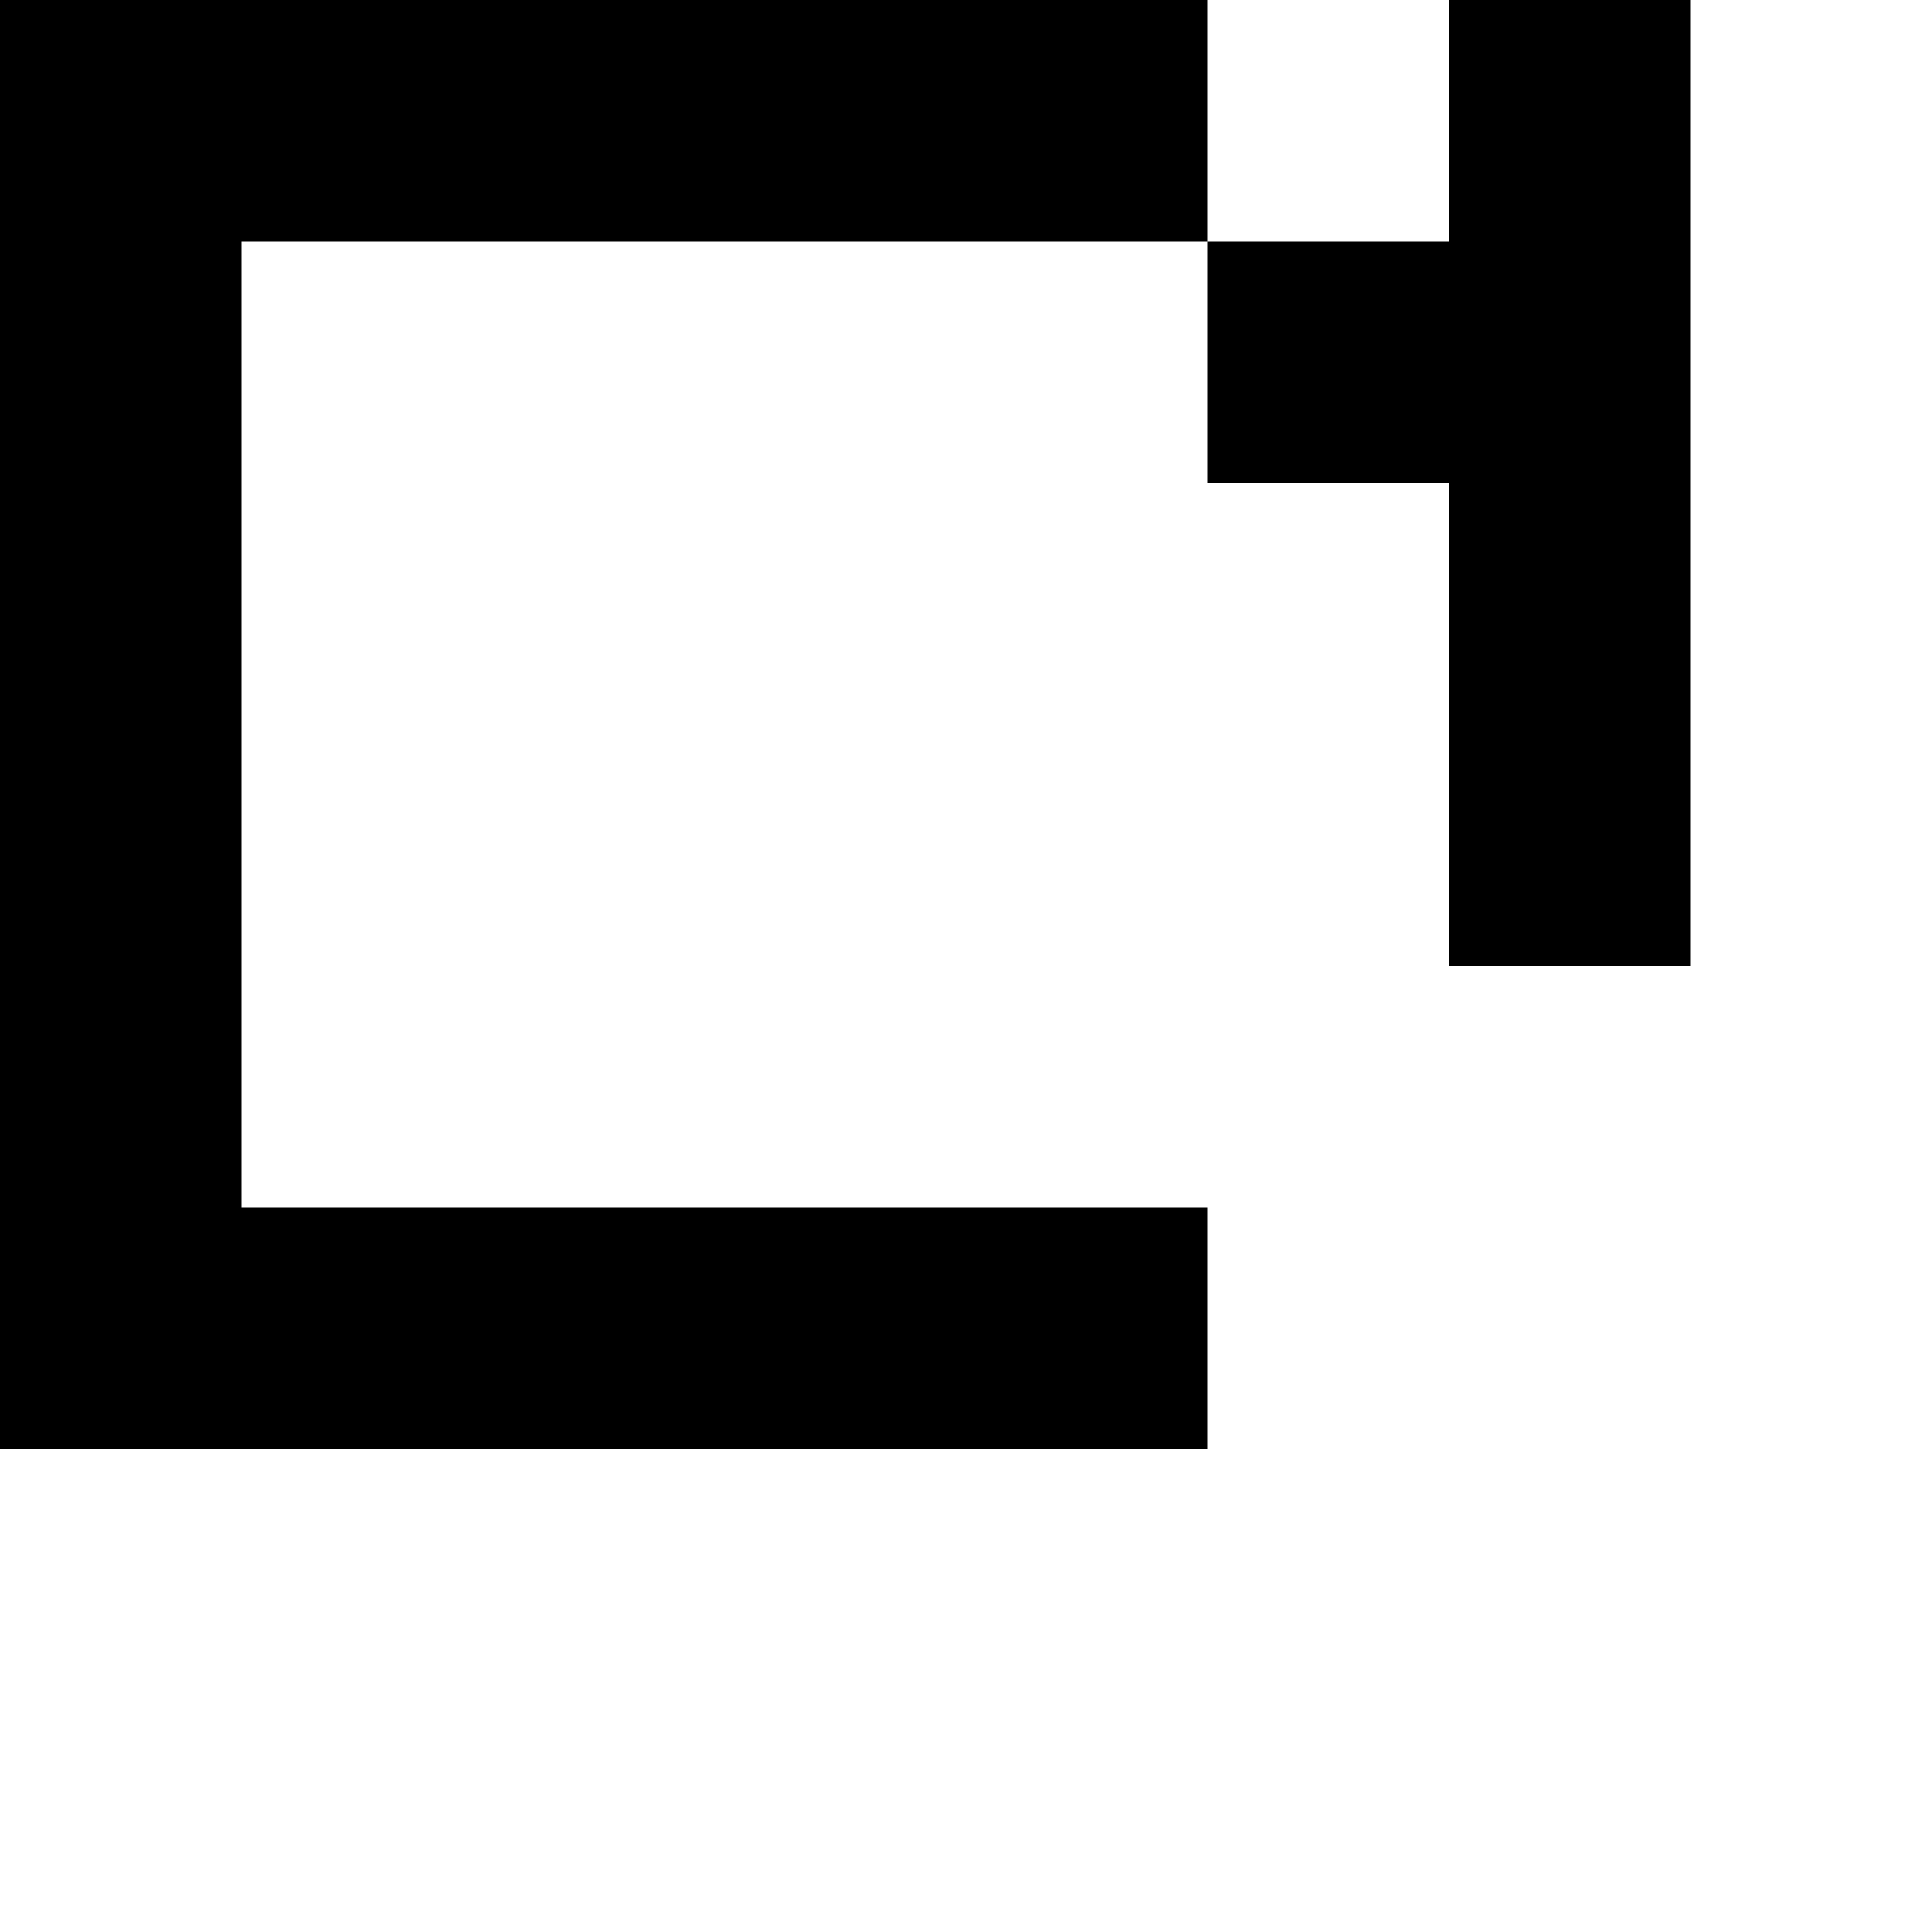
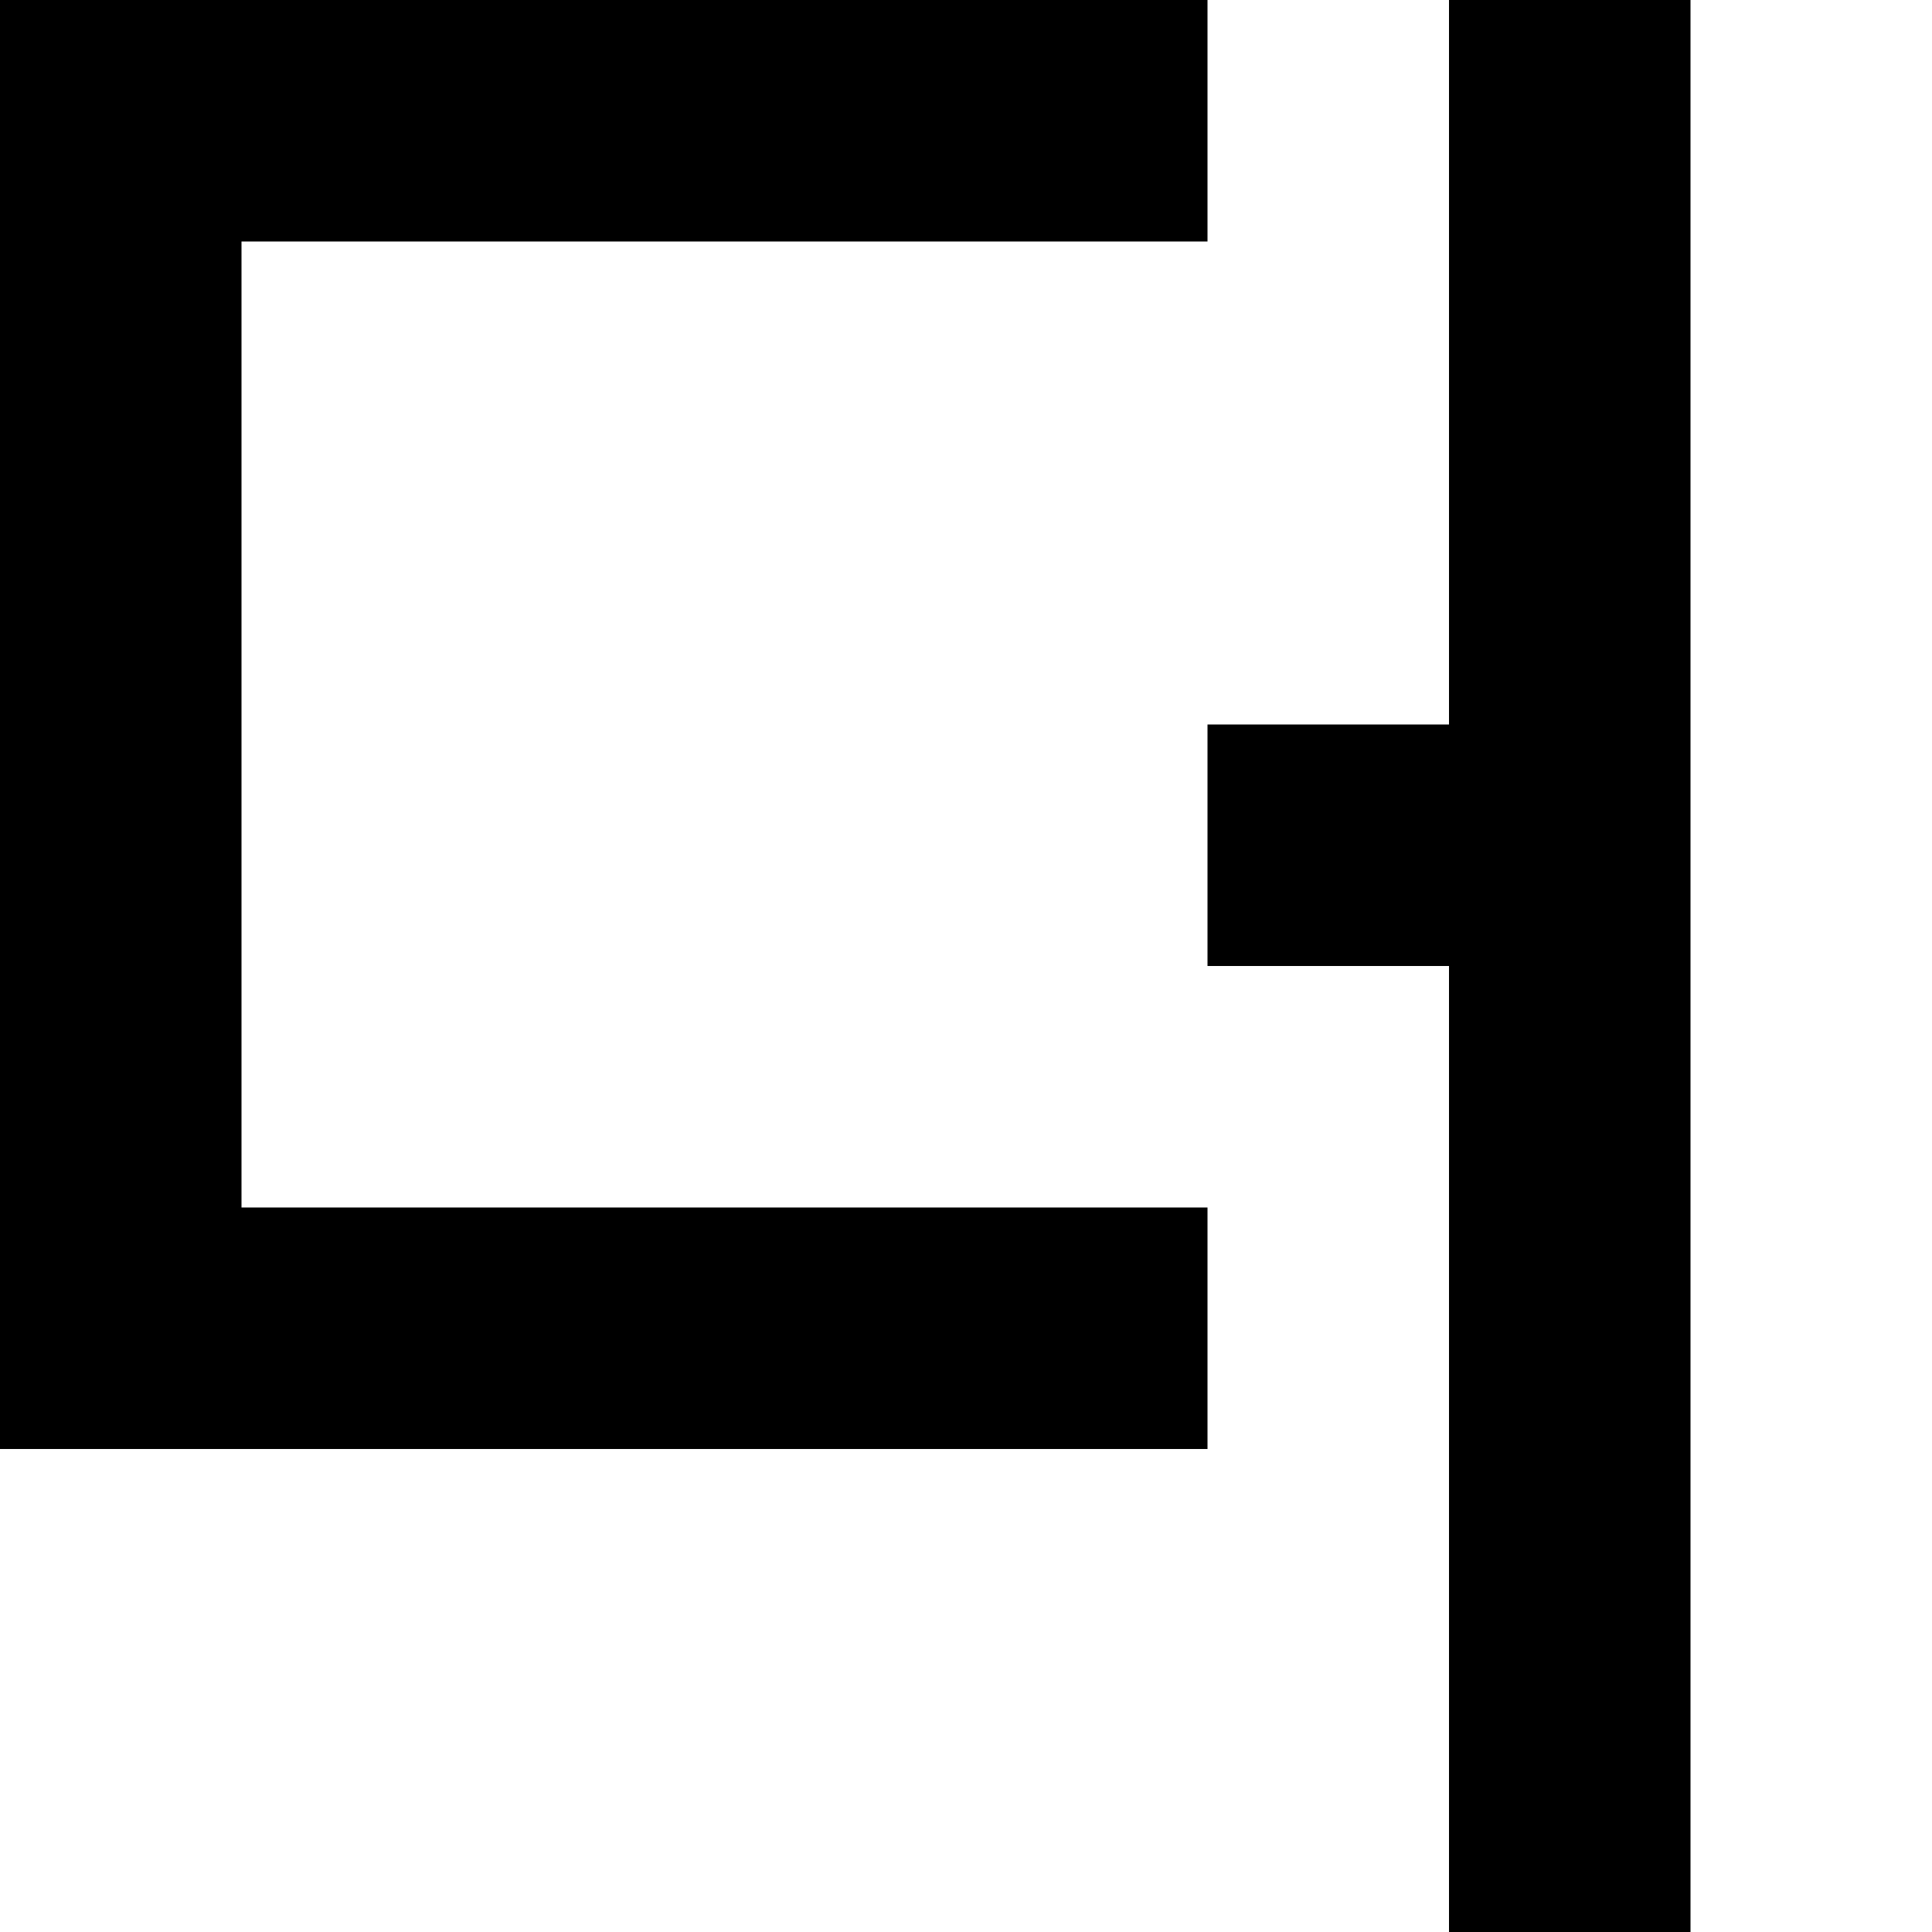
<svg xmlns="http://www.w3.org/2000/svg" viewBox="0 0 8 8">
-   <path d="M0 0h1v1H0zM1 0h1v1H1zM2 0h1v1H2zM3 0h1v1H3zM4 0h1v1H4zM0 1h1v1H0zM0 2h1v1H0zM0 3h1v1H0zM0 4h1v1H0zM0 5h1v1H0zM1 5h1v1H1zM2 5h1v1H2zM3 5h1v1H3zM4 5h1v1H4zM6 0h1v1H6zM5 1h1v1H5zM6 1h1v1H6zM6 2h1v1H6zM6 3h1v1H6z" />
+   <path d="M0 0h1v1H0zM1 0h1v1H1zM2 0h1v1H2zM3 0h1v1H3zM4 0h1v1H4zM0 1h1v1H0zM0 2h1v1H0zM0 3h1v1H0zM0 4h1v1H0zM0 5h1v1H0zM1 5h1v1H1zM2 5h1v1H2zM3 5h1v1H3zM4 5h1v1H4zM6 0h1v1H6zM6 1h1v1H6zM6 2h1v1H6zM5 3h1v1H5zM6 3h1v1H6zM6 4h1v1H6zM6 5h1v1H6zM6 6h1v1H6zM6 7h1v1H6z" />
</svg>
